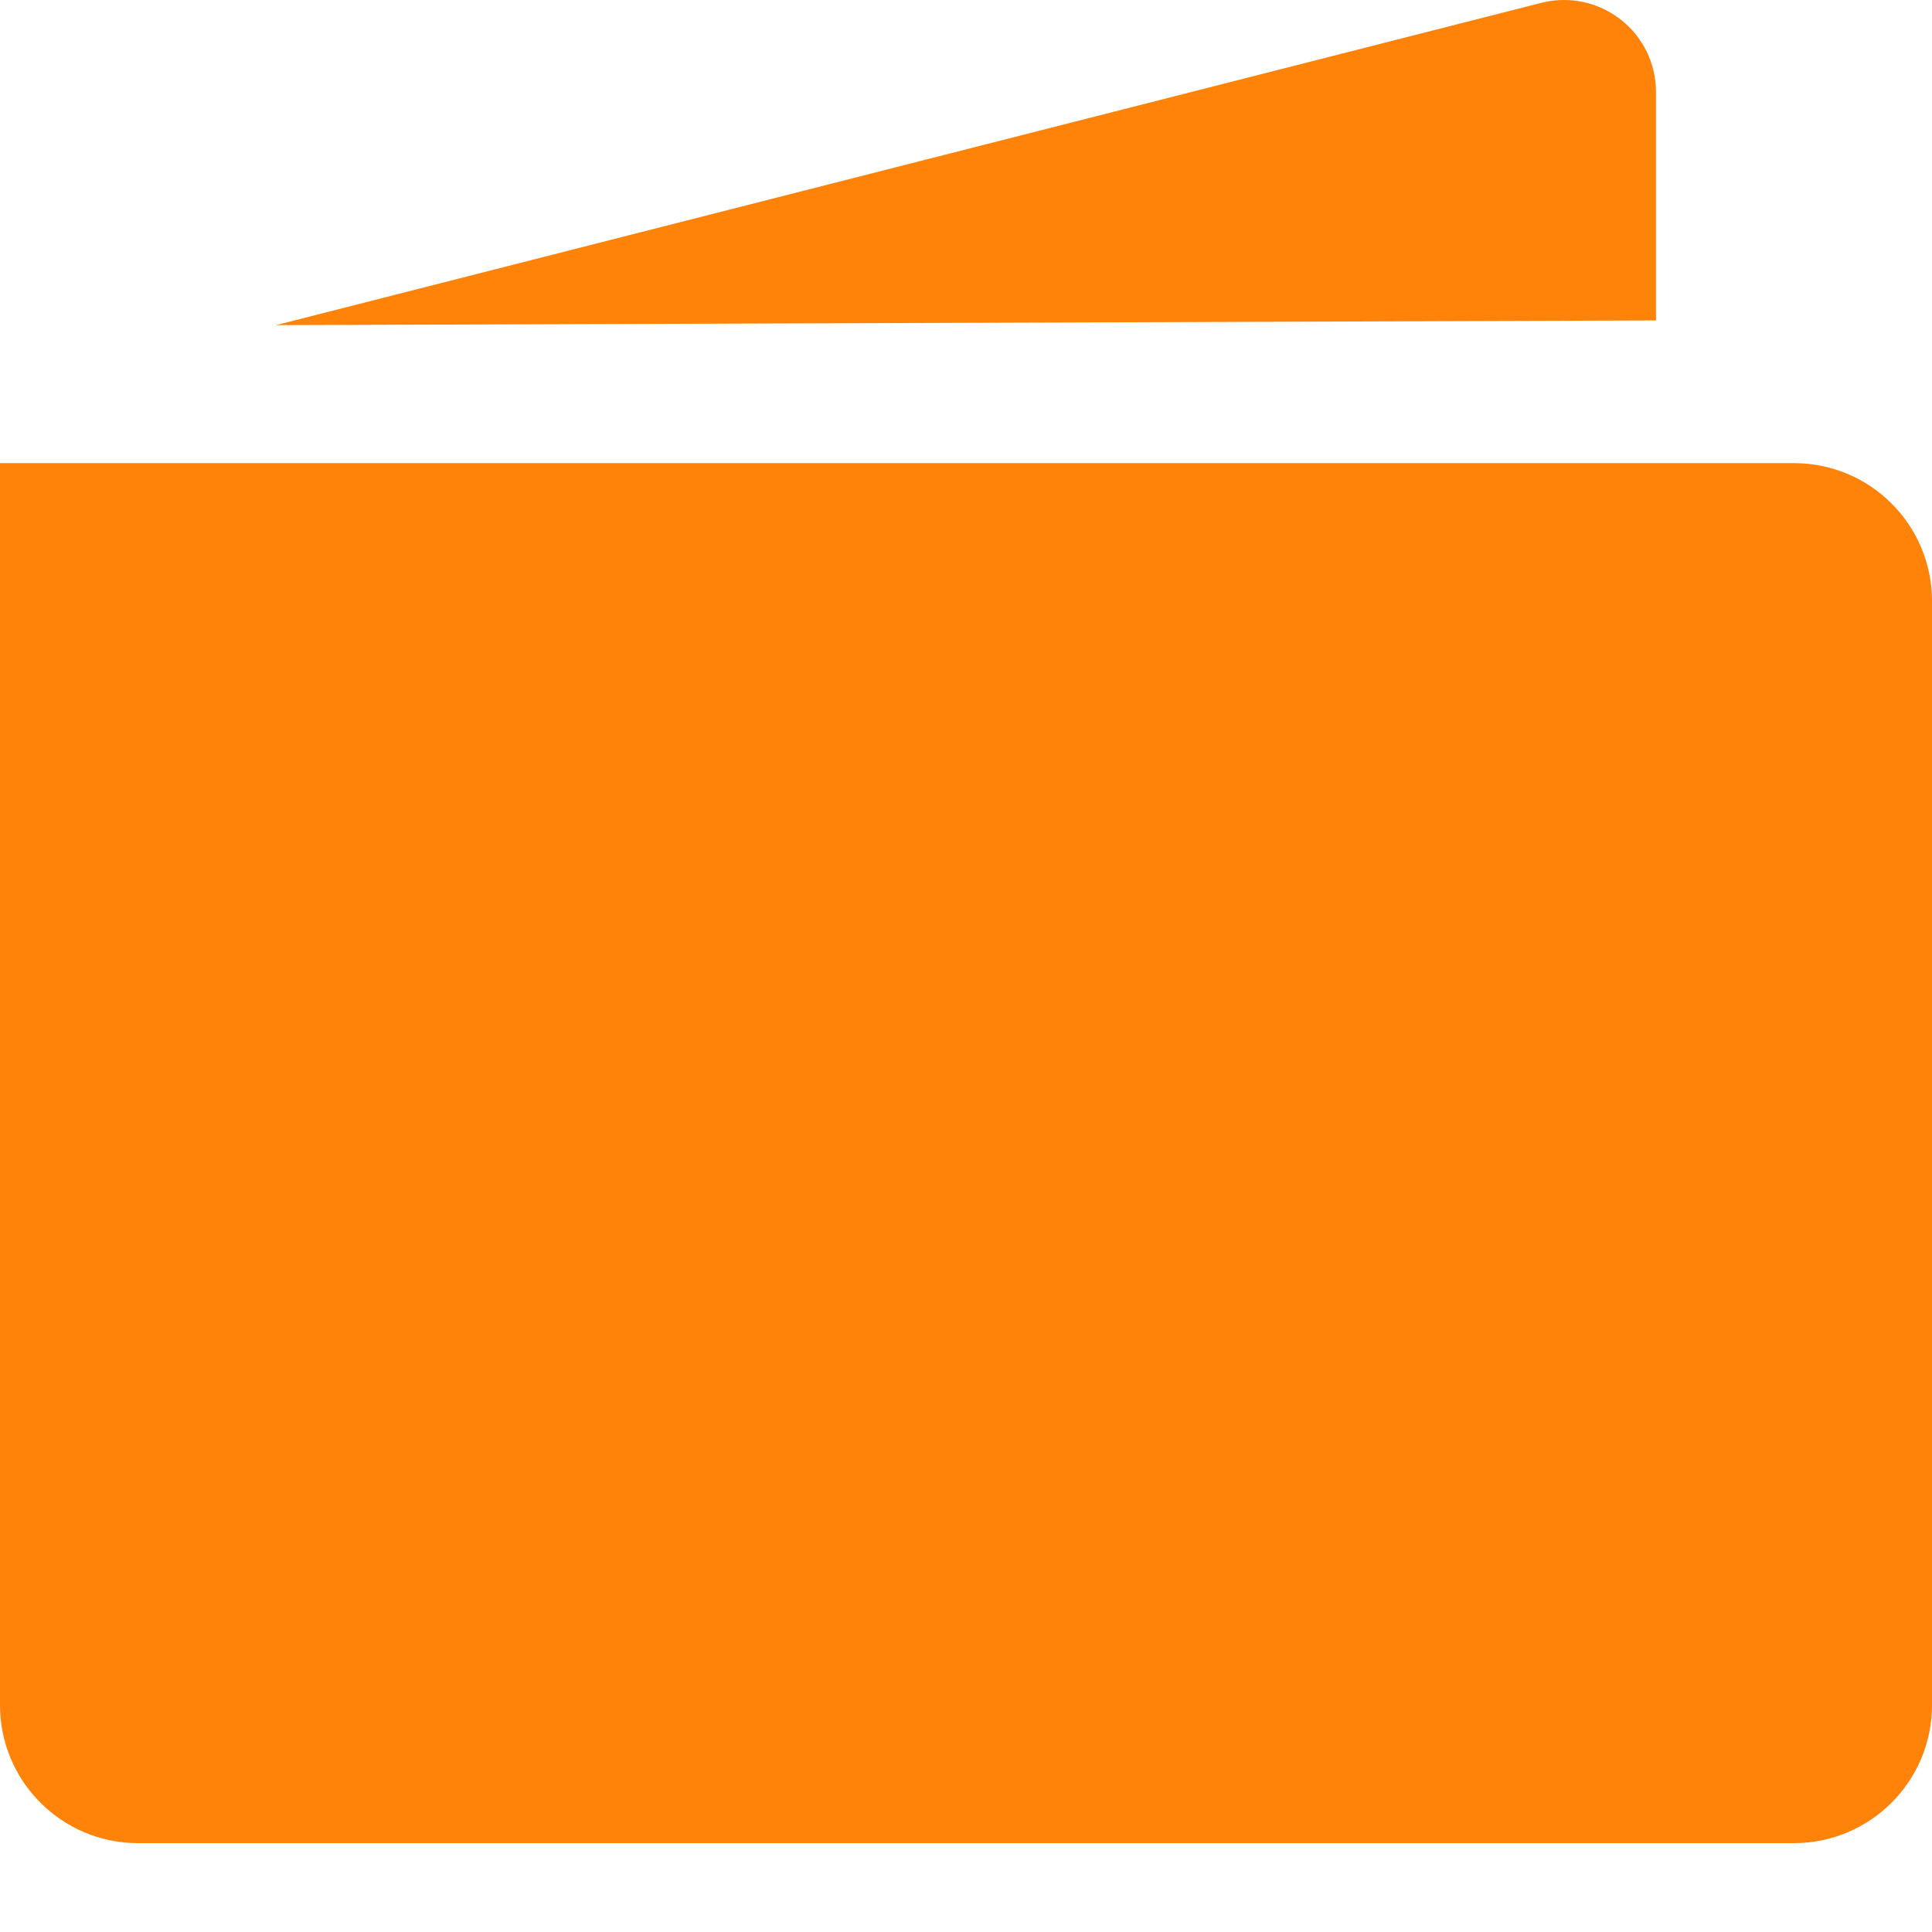
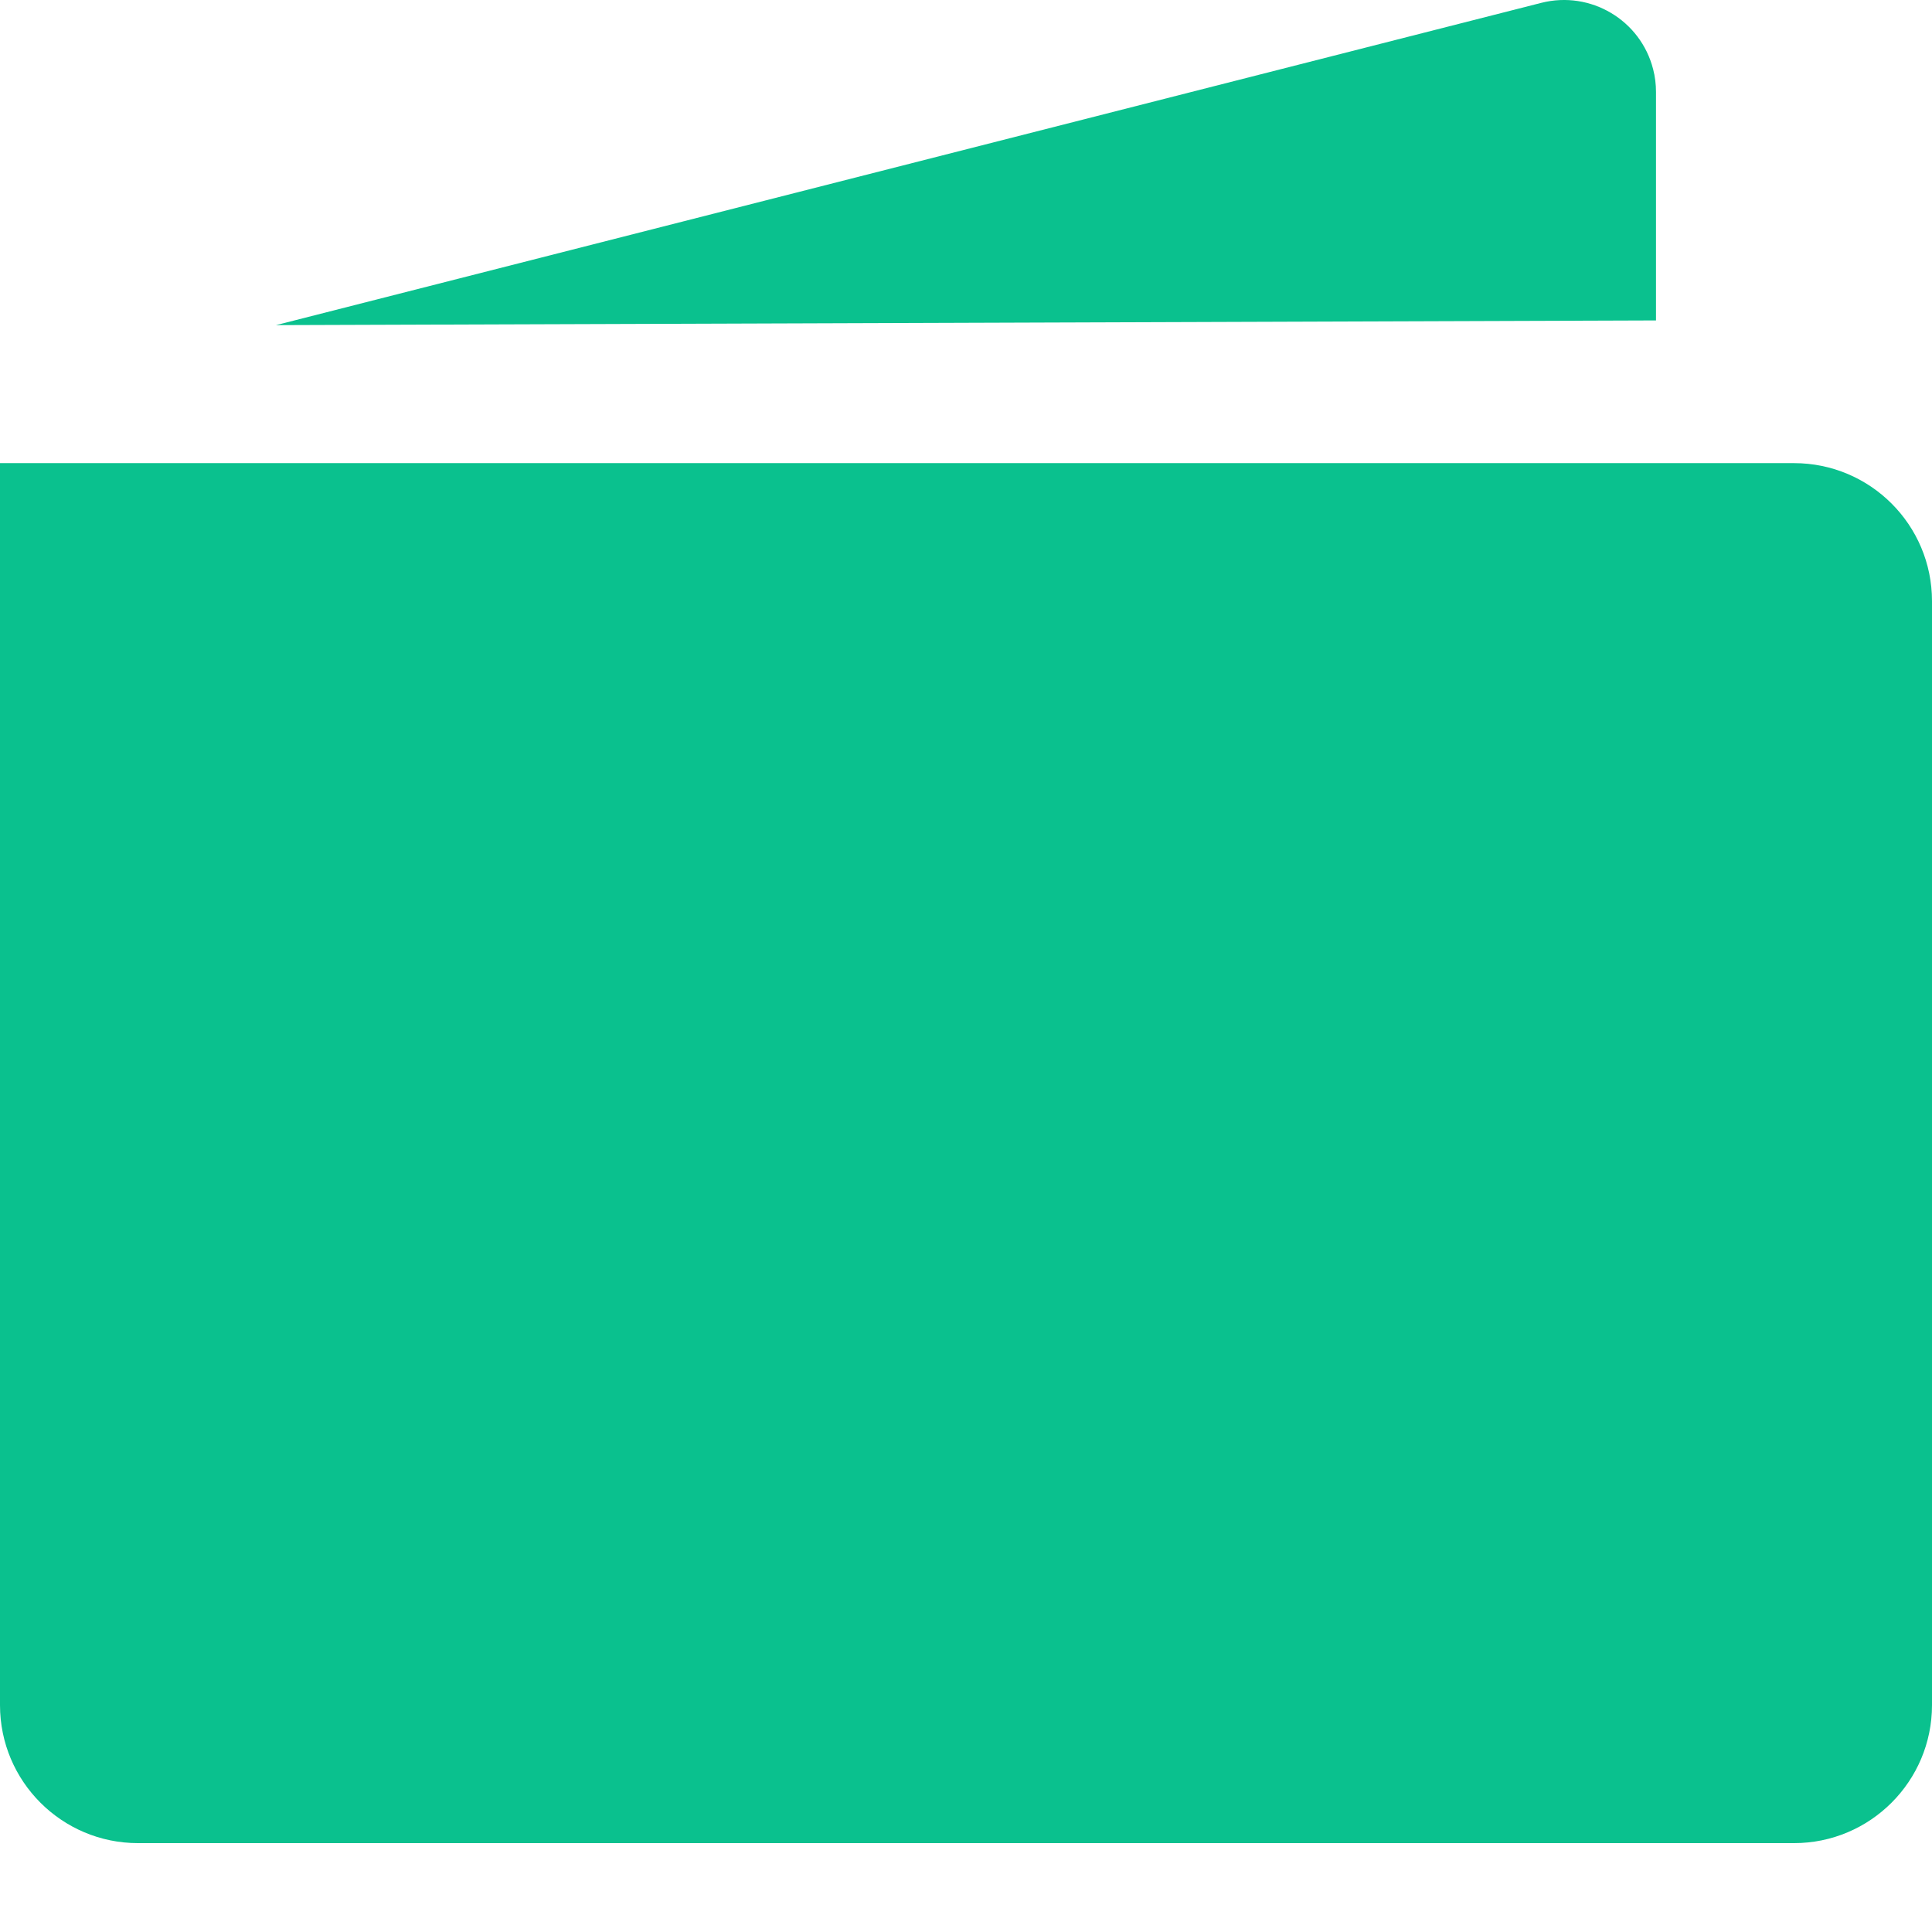
<svg xmlns="http://www.w3.org/2000/svg" width="21px" height="21px" viewBox="0 0 21 21" version="1.1">
  <g id="Page-1" stroke="none" stroke-width="1" fill="none" fill-rule="evenodd">
-     <g id="wallet" fill="#FF8209">
+     <g id="wallet" fill="#0AC18E">
      <path d="M0,5.034 L19.5,5.034 C20.328,5.034 21,5.705 21,6.534 L21,18.534 C21,19.362 20.328,20.034 19.5,20.034 L1.5,20.034 C0.672,20.034 1.01453063e-16,19.362 0,18.534 L0,5.034 Z M18,1 L18,3.483 L3,3.534 L16.753,0.031 C17.288,-0.105 17.833,0.218 17.969,0.753 C17.99,0.834 18,0.917 18,1 Z" id="Shape" />
    </g>
  </g>
</svg>
